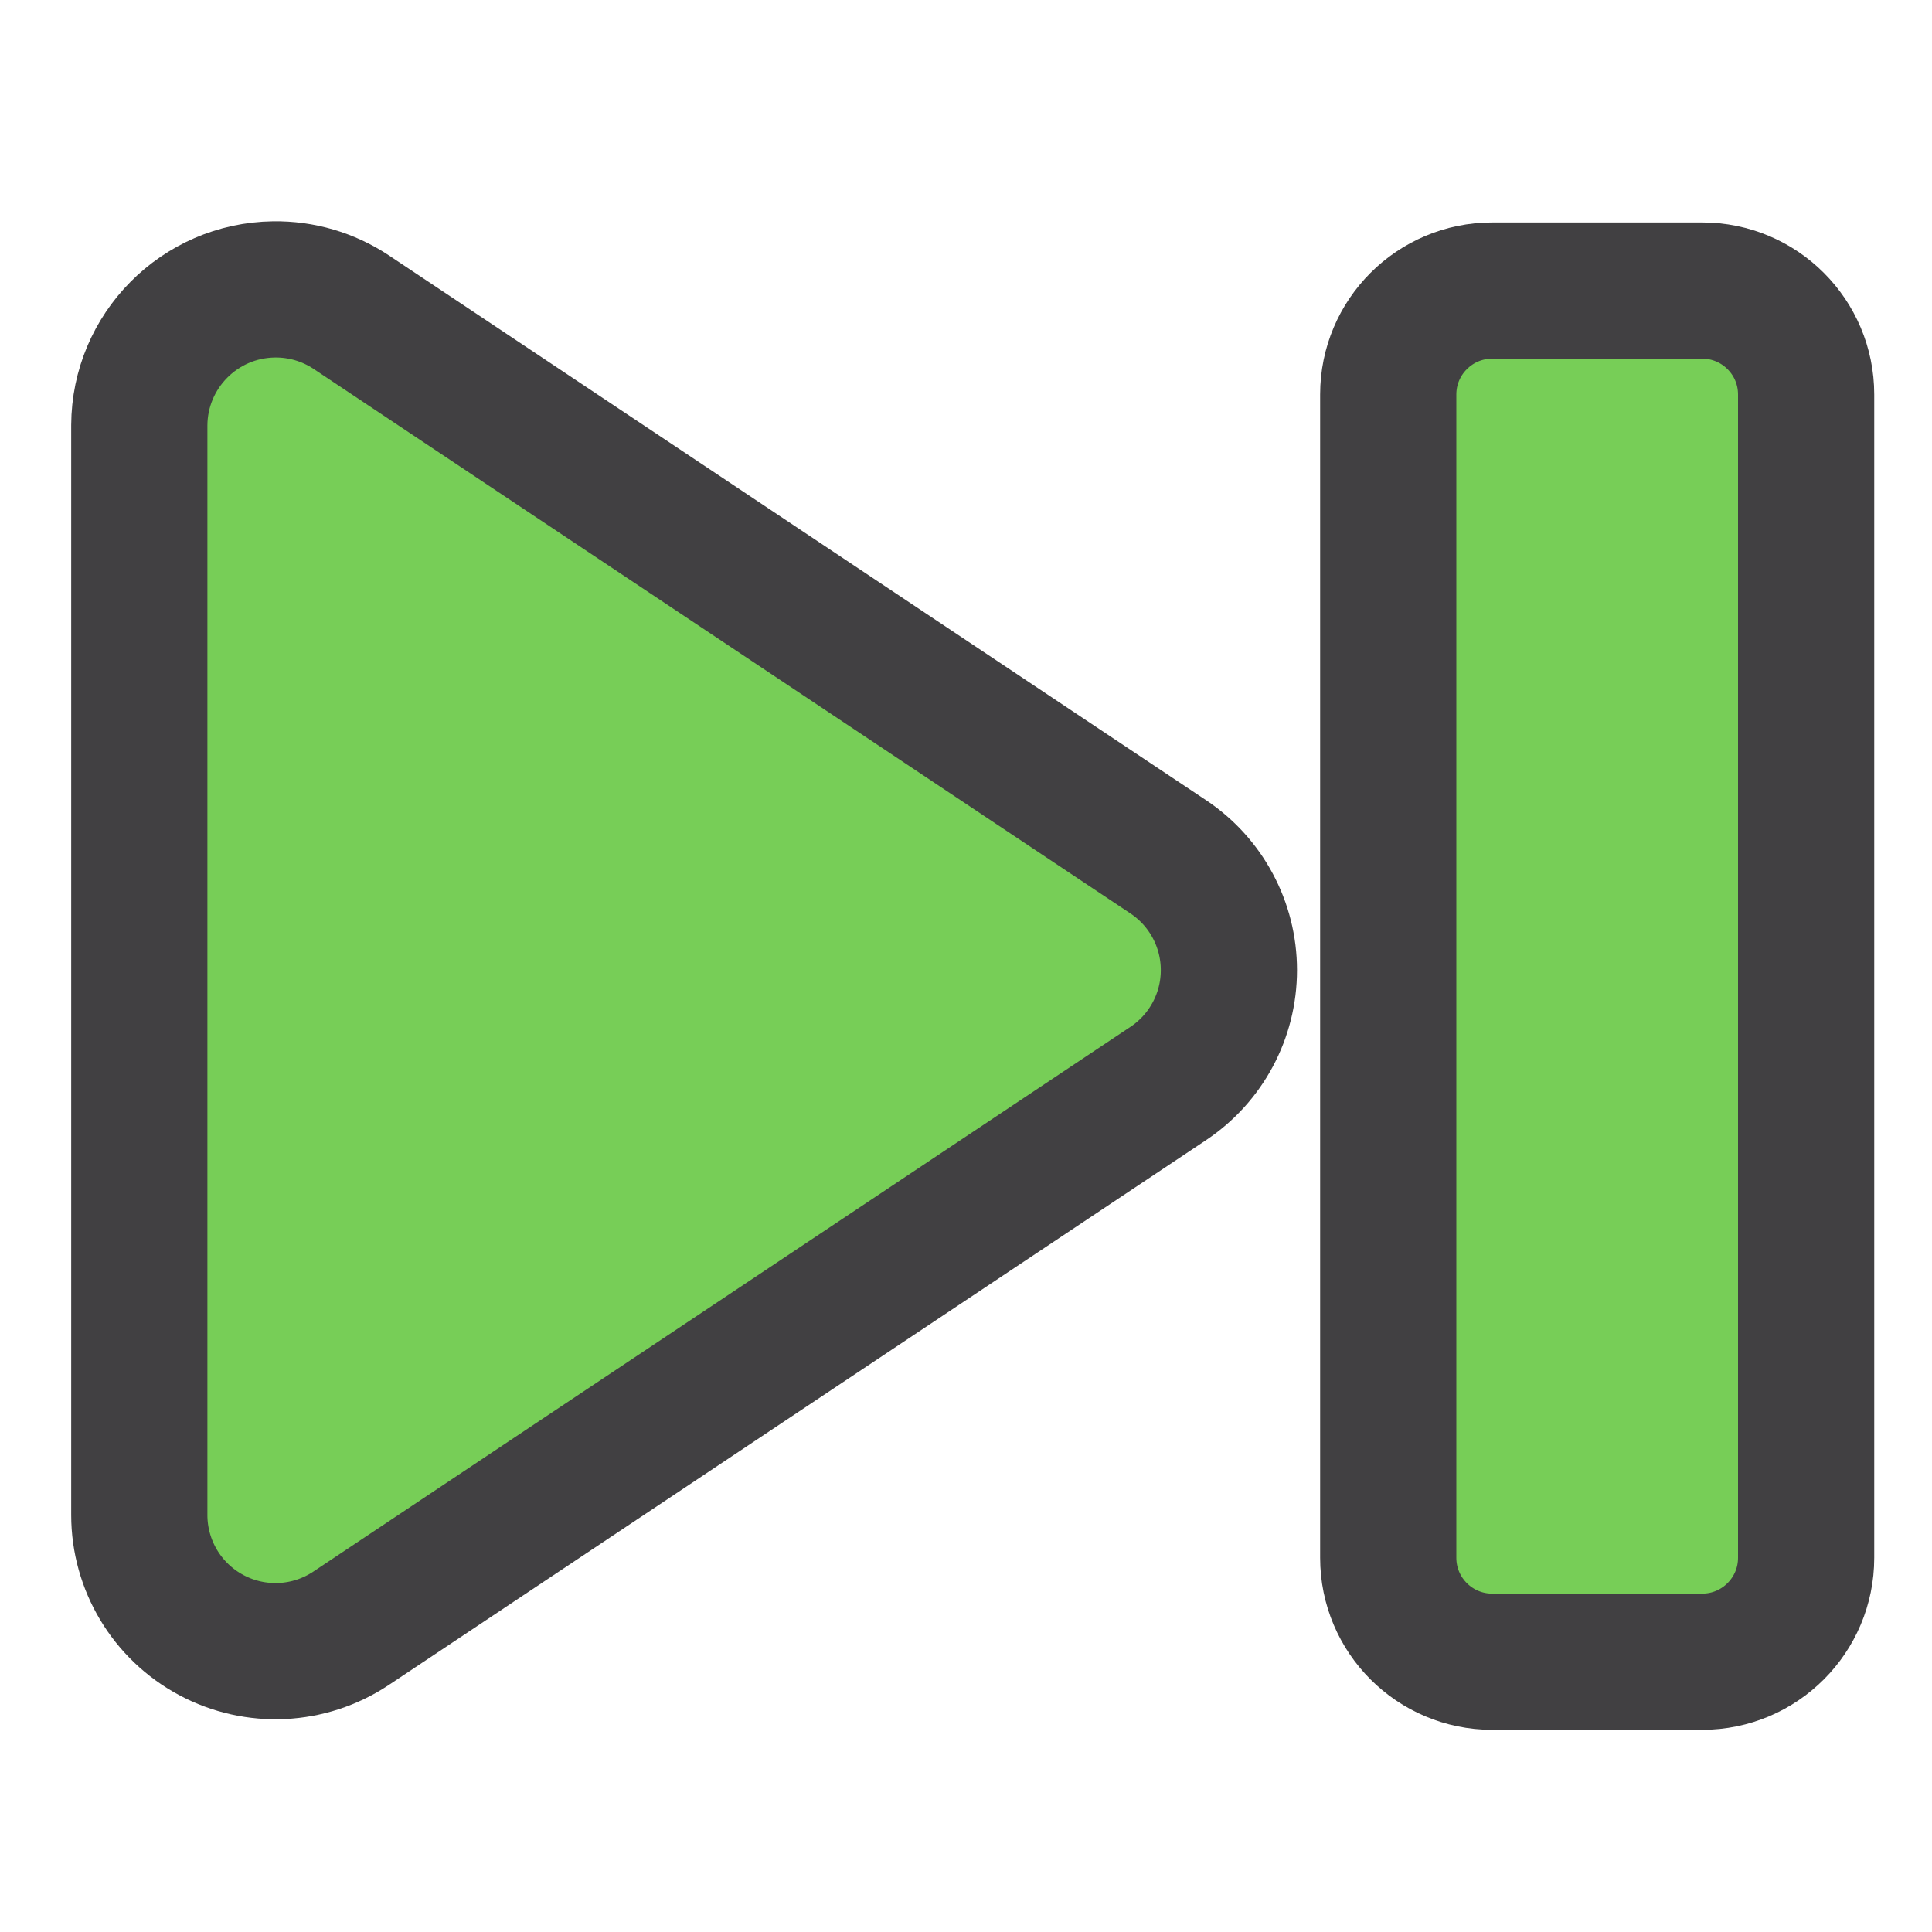
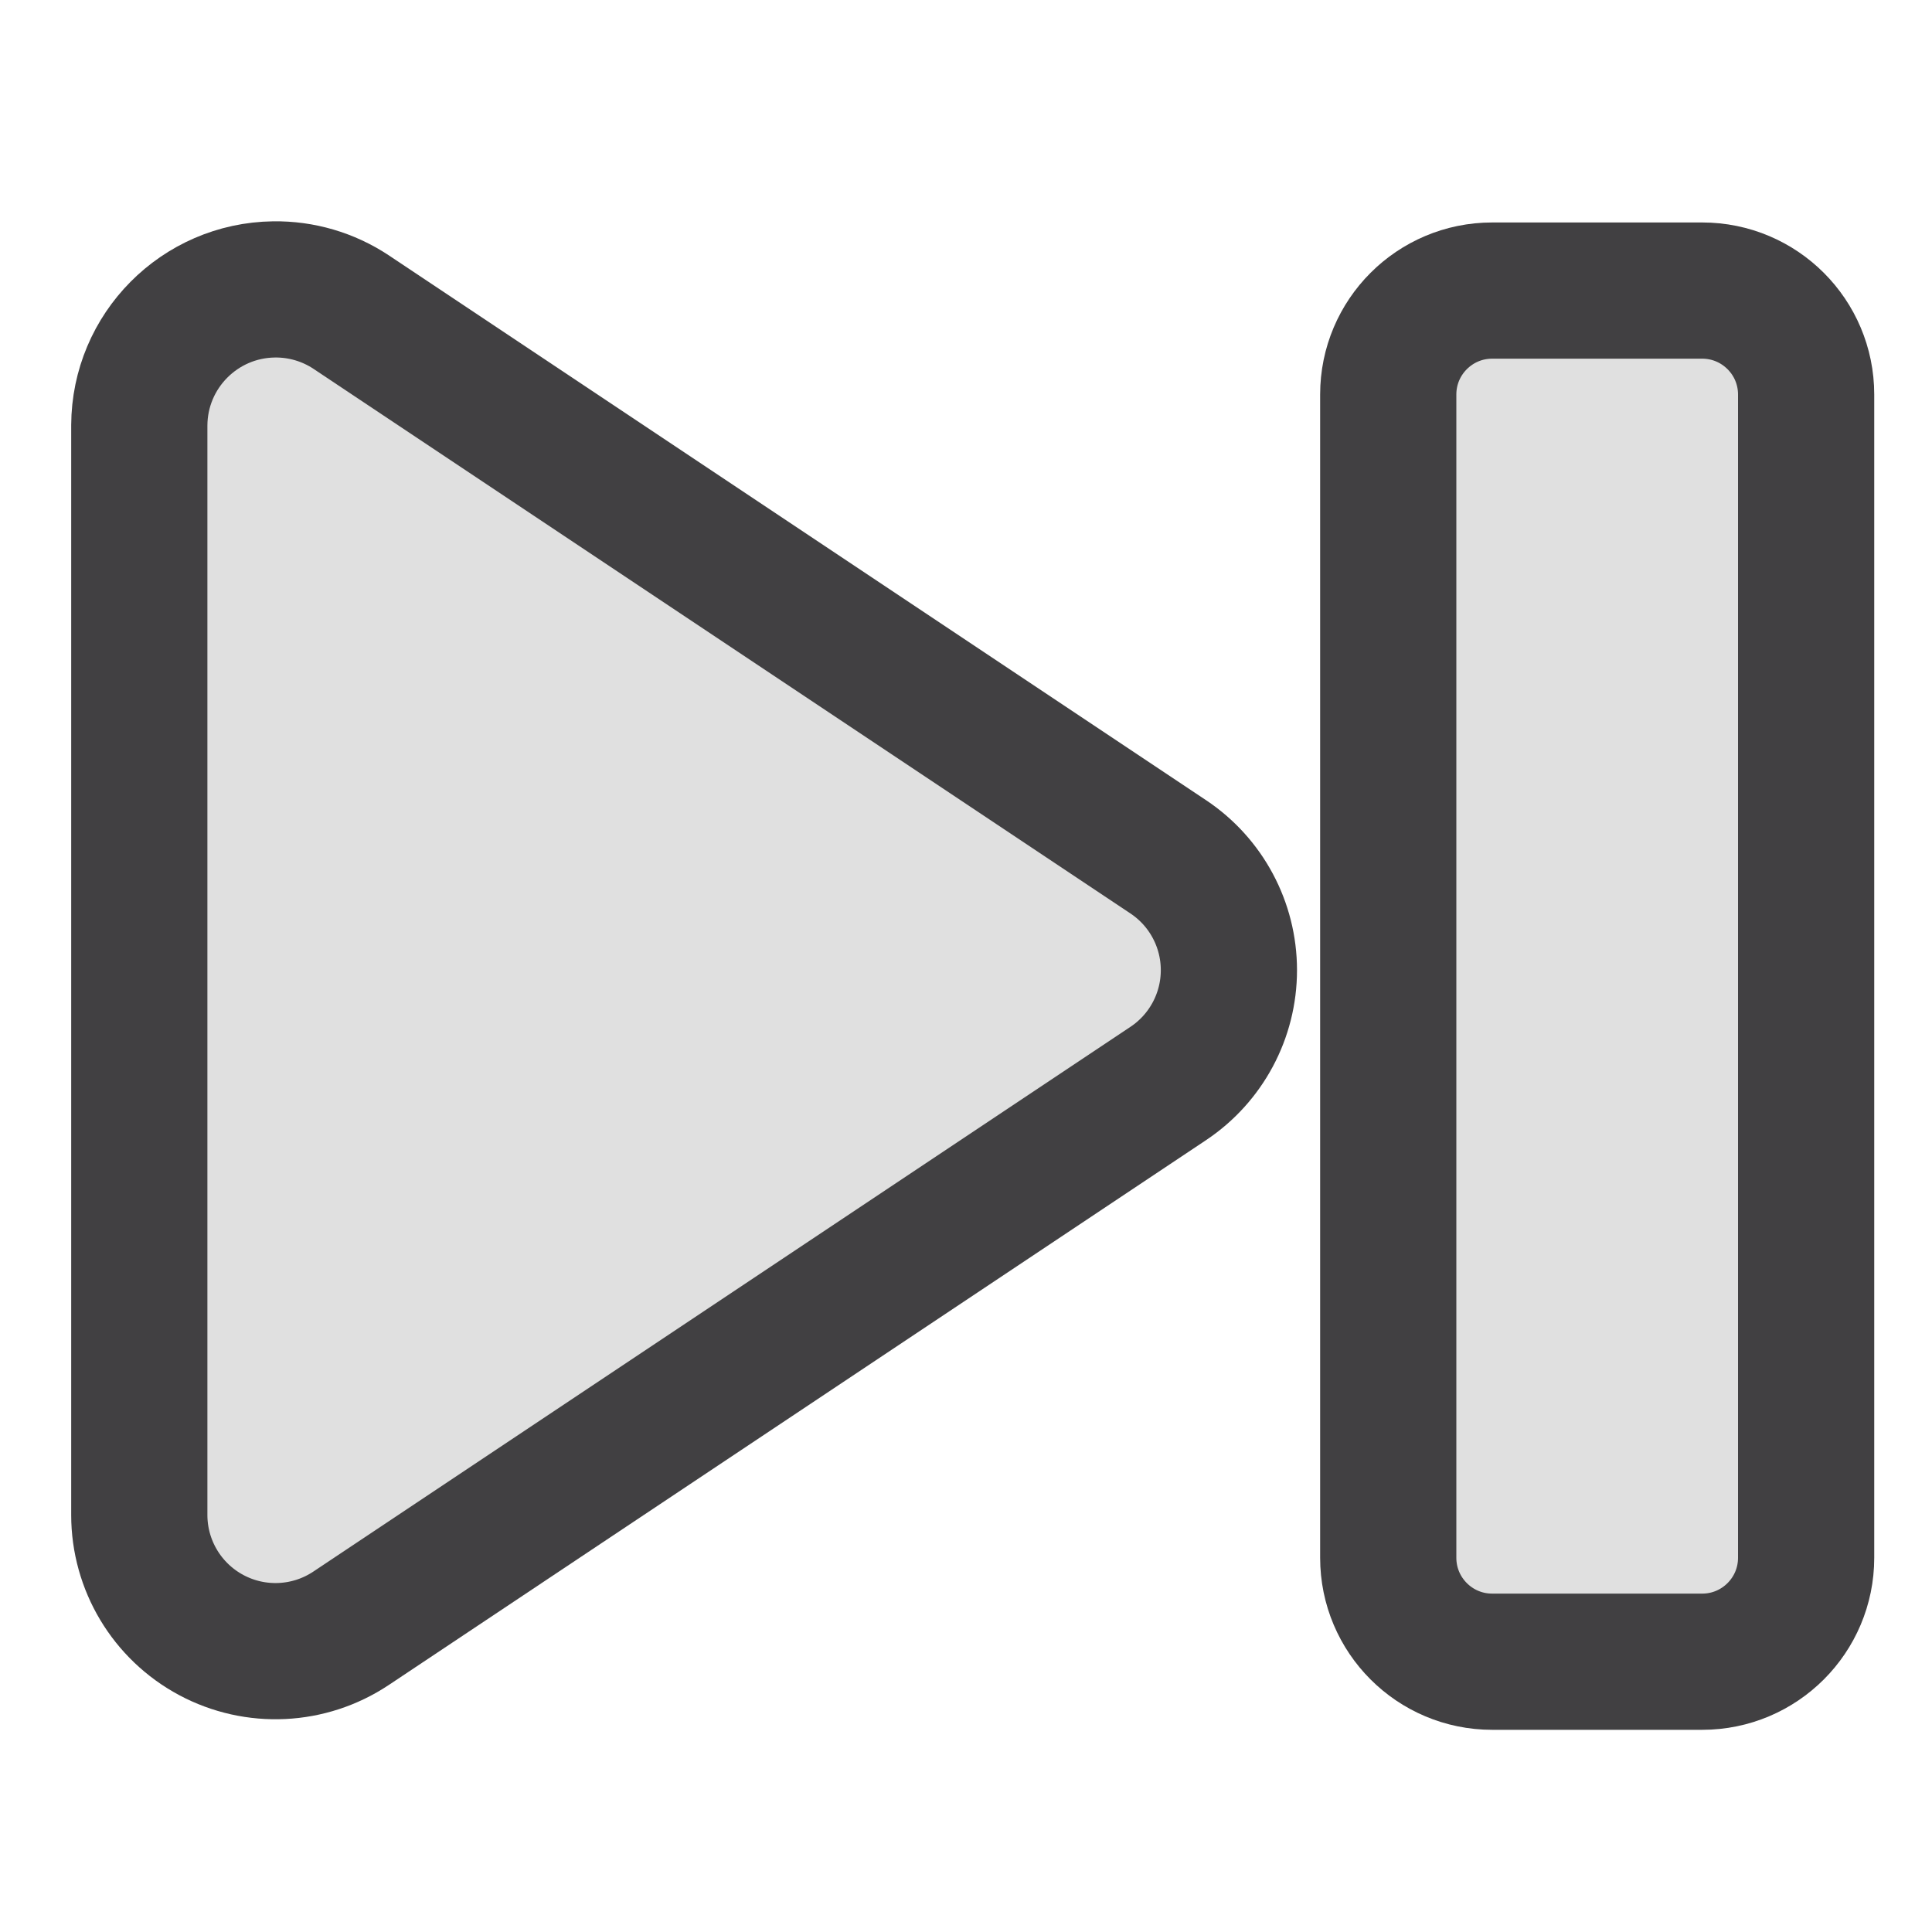
<svg xmlns="http://www.w3.org/2000/svg" width="20" height="20">
-   <g fill="#77ce57" stroke="#414042" stroke-width="1.41">
+   <g fill="#e0e0e0" stroke="#414042" stroke-width="1.41">
    <path d="M2.836 2.996a1.413 1.413 0 0 0-1.394 1.407v11.28a1.41 1.41 0 0 0 2.192 1.173l8.46-5.64a1.41 1.41 0 0 0 0-2.346l-8.46-5.64a1.41 1.41 0 0 0-.798-.234z" />
    <rect width="4.326" height="14.194" x="14.371" y="3.008" ry="1.076" />
  </g>
</svg>
